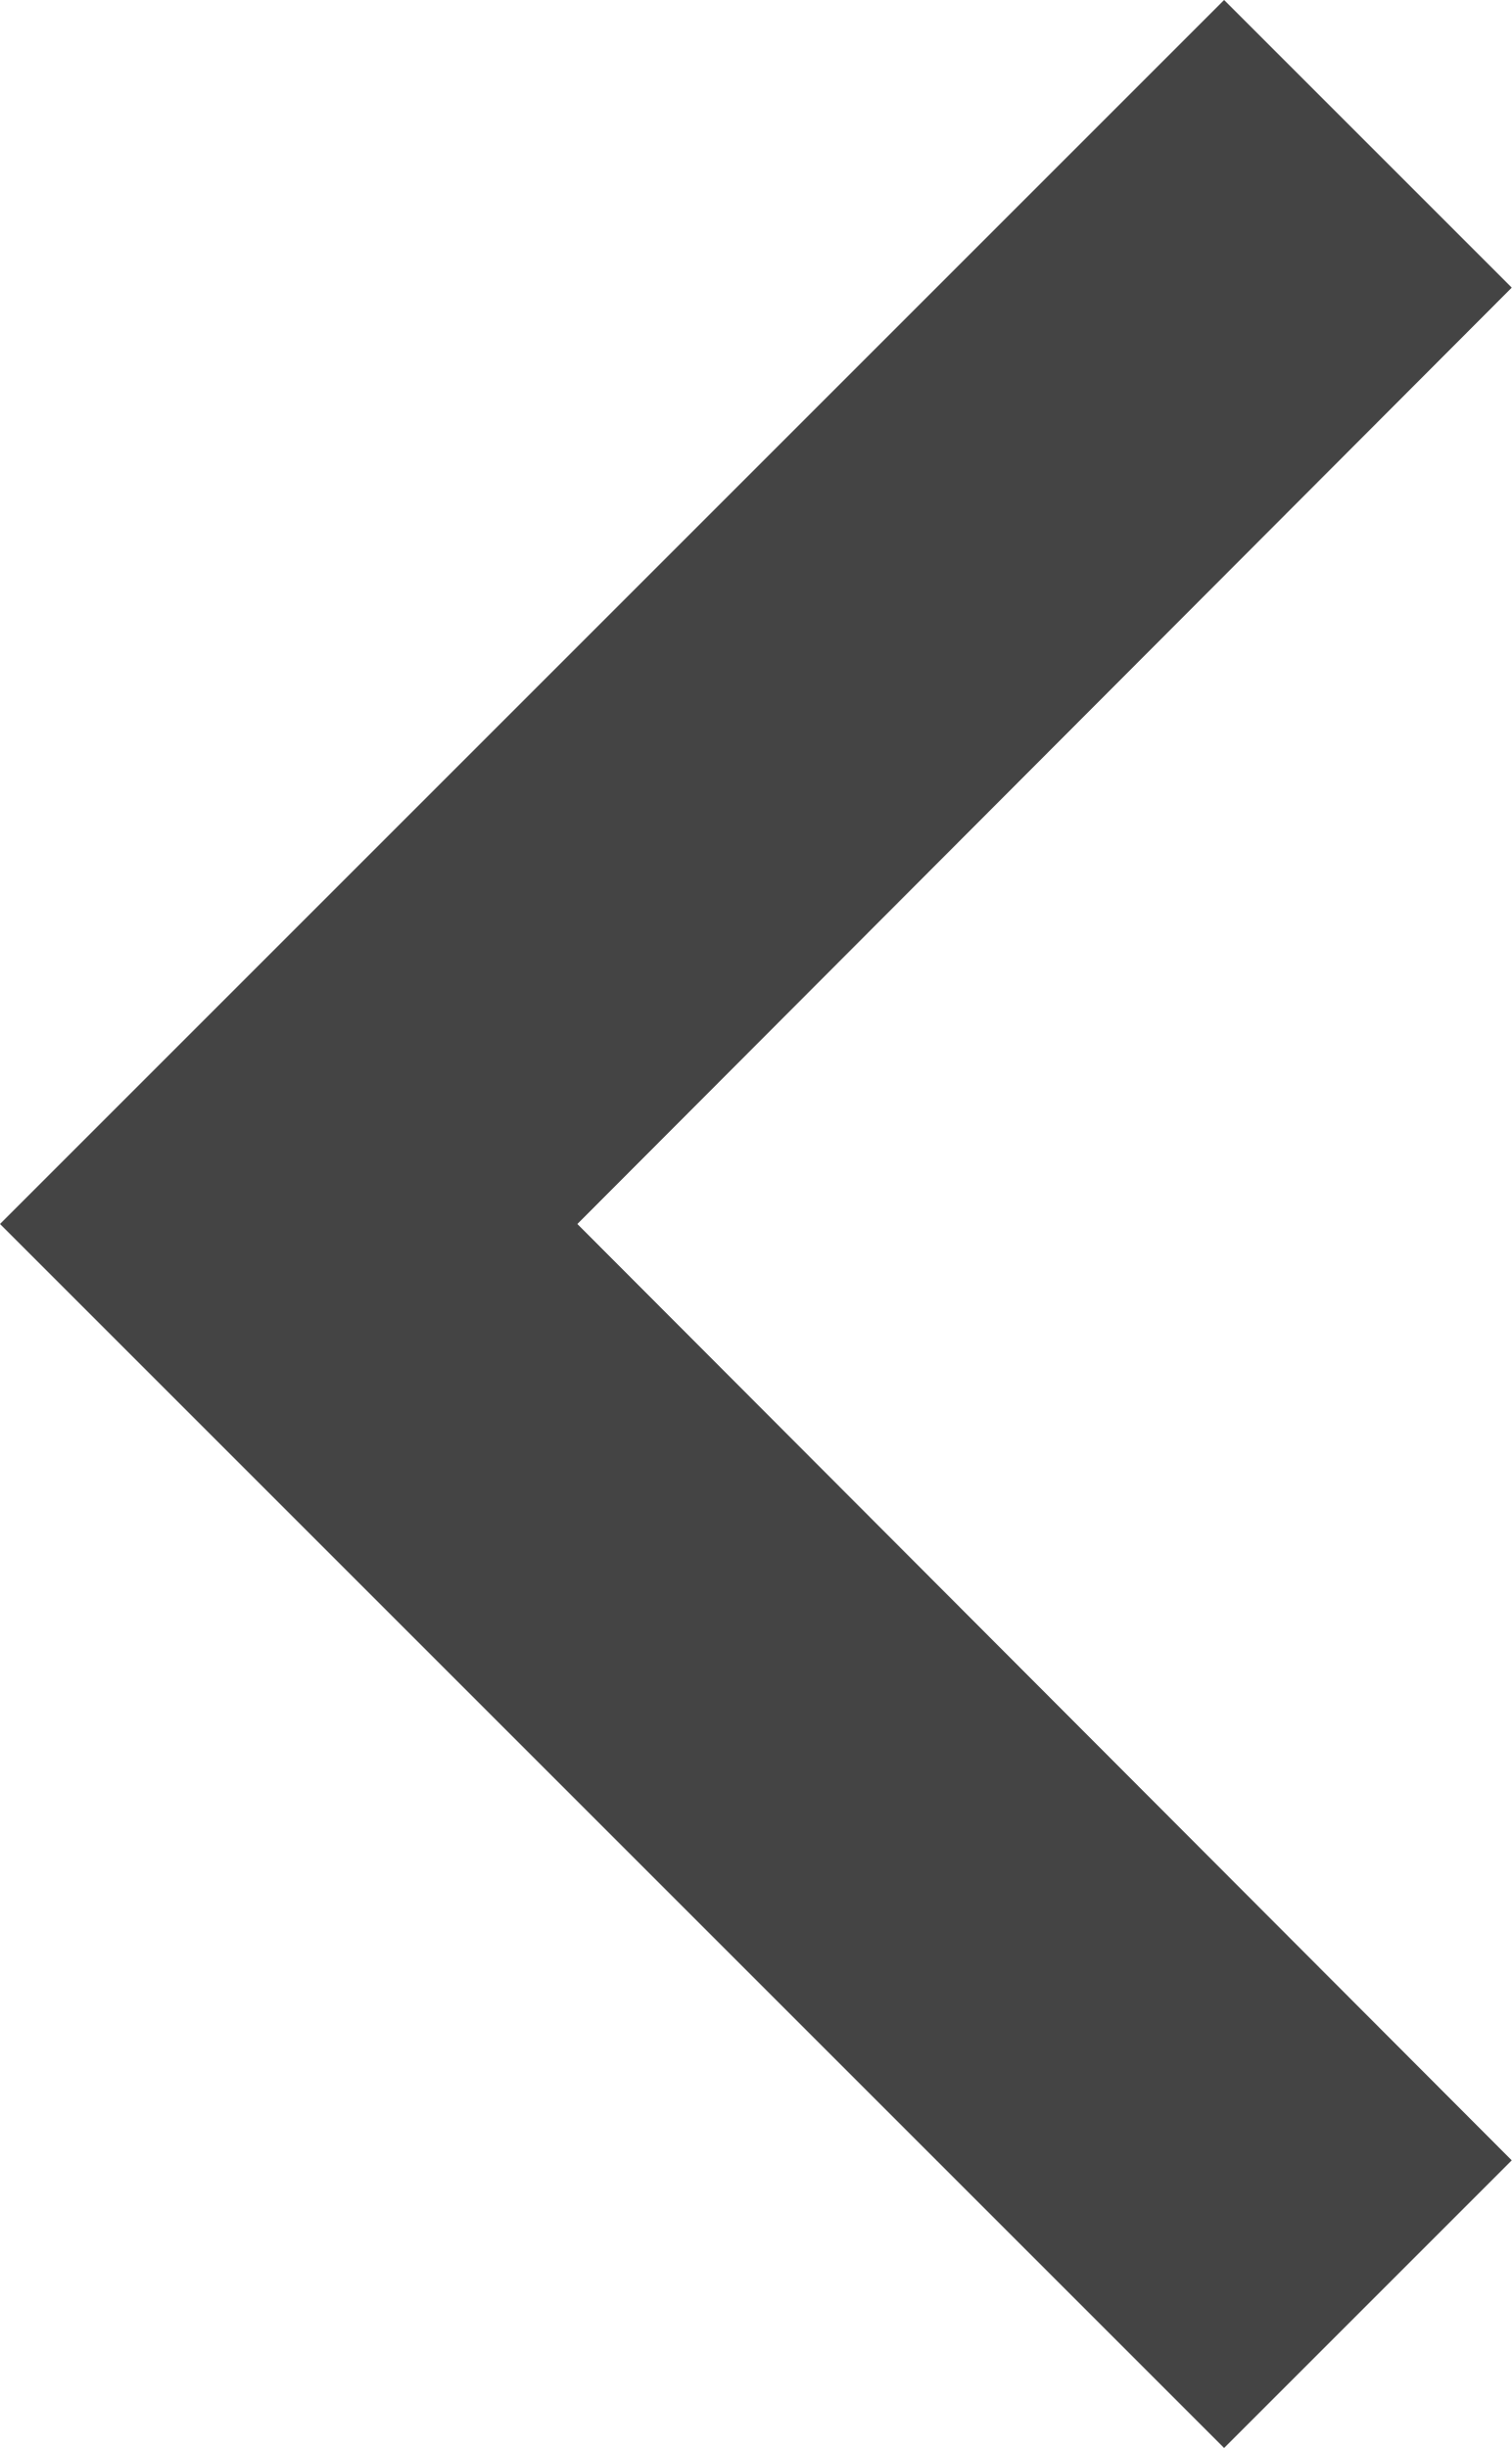
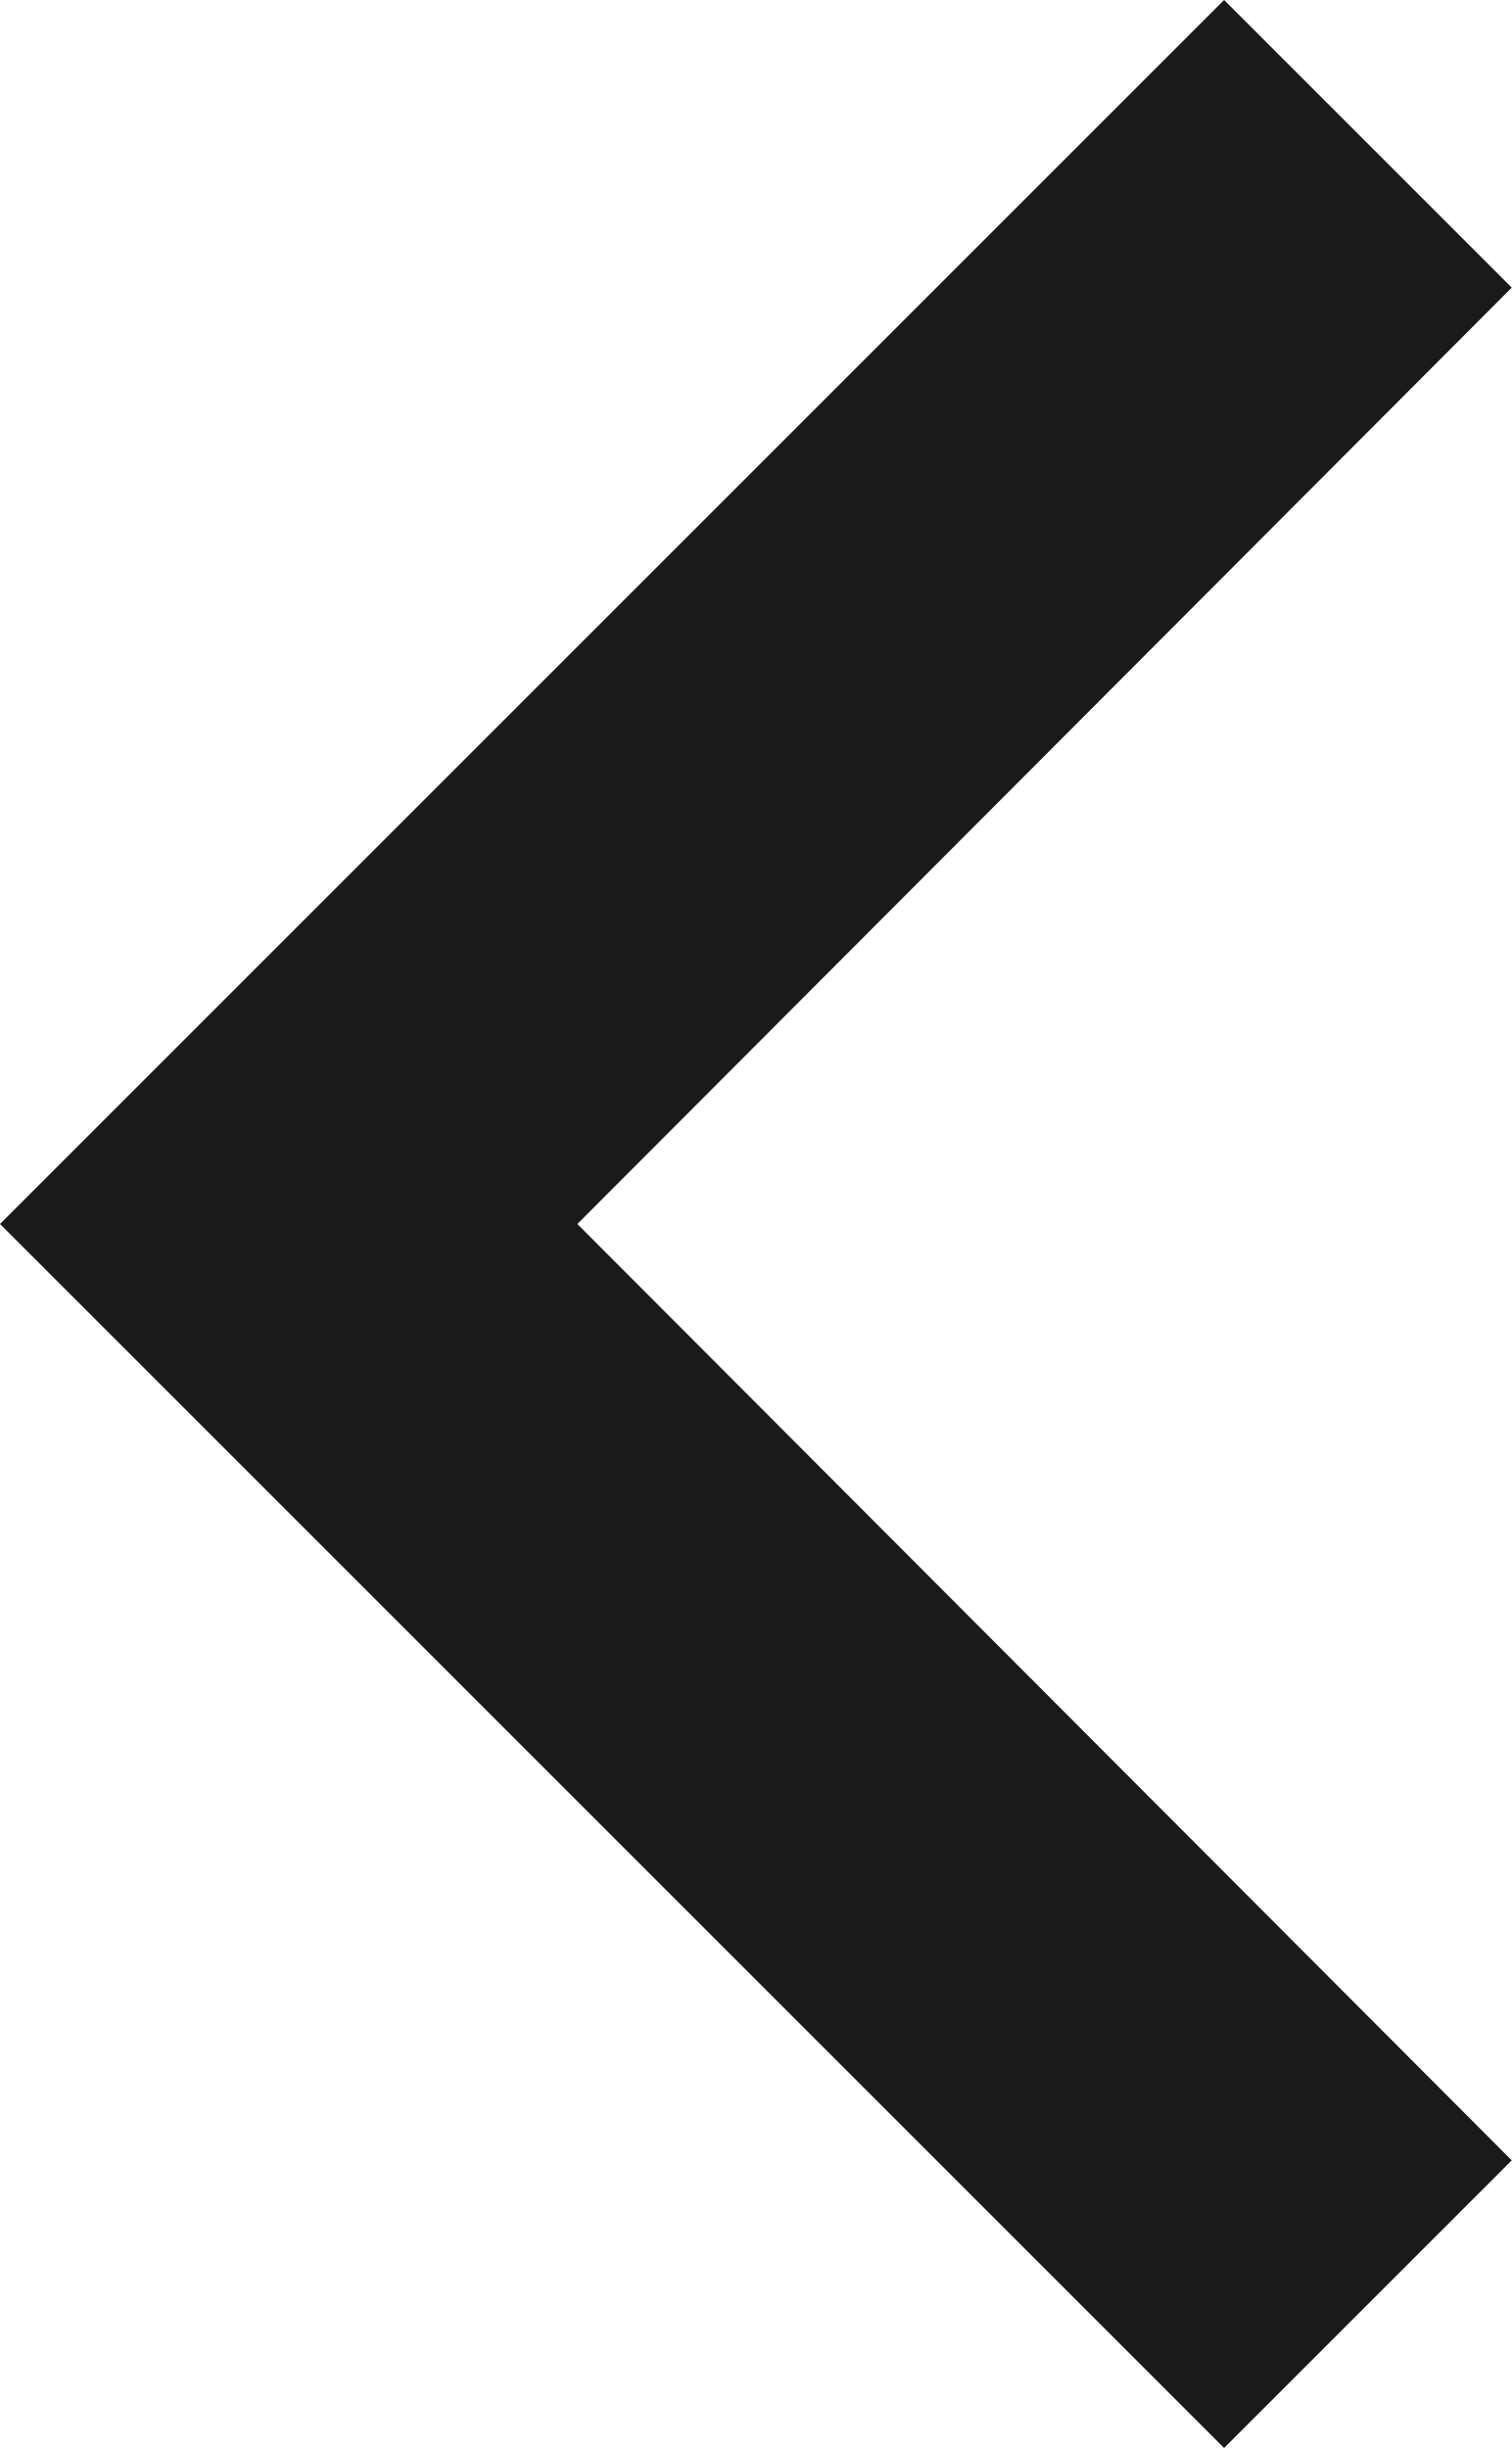
<svg xmlns="http://www.w3.org/2000/svg" width="7.41" height="12" viewBox="0 0 7.41 12">
-   <path id="ic_keyboard_arrow_right_24px" d="M16,16.34l-4.58-4.59L16,7.16,14.59,5.75l-6,6,6,6Z" transform="translate(-8.59 -5.75)" fill="#444444" />
+   <path id="ic_keyboard_arrow_right_24px" d="M16,16.34l-4.58-4.59L16,7.16,14.59,5.75l-6,6,6,6Z" transform="translate(-8.59 -5.75)" fill="#1A1A1A" />
</svg>
